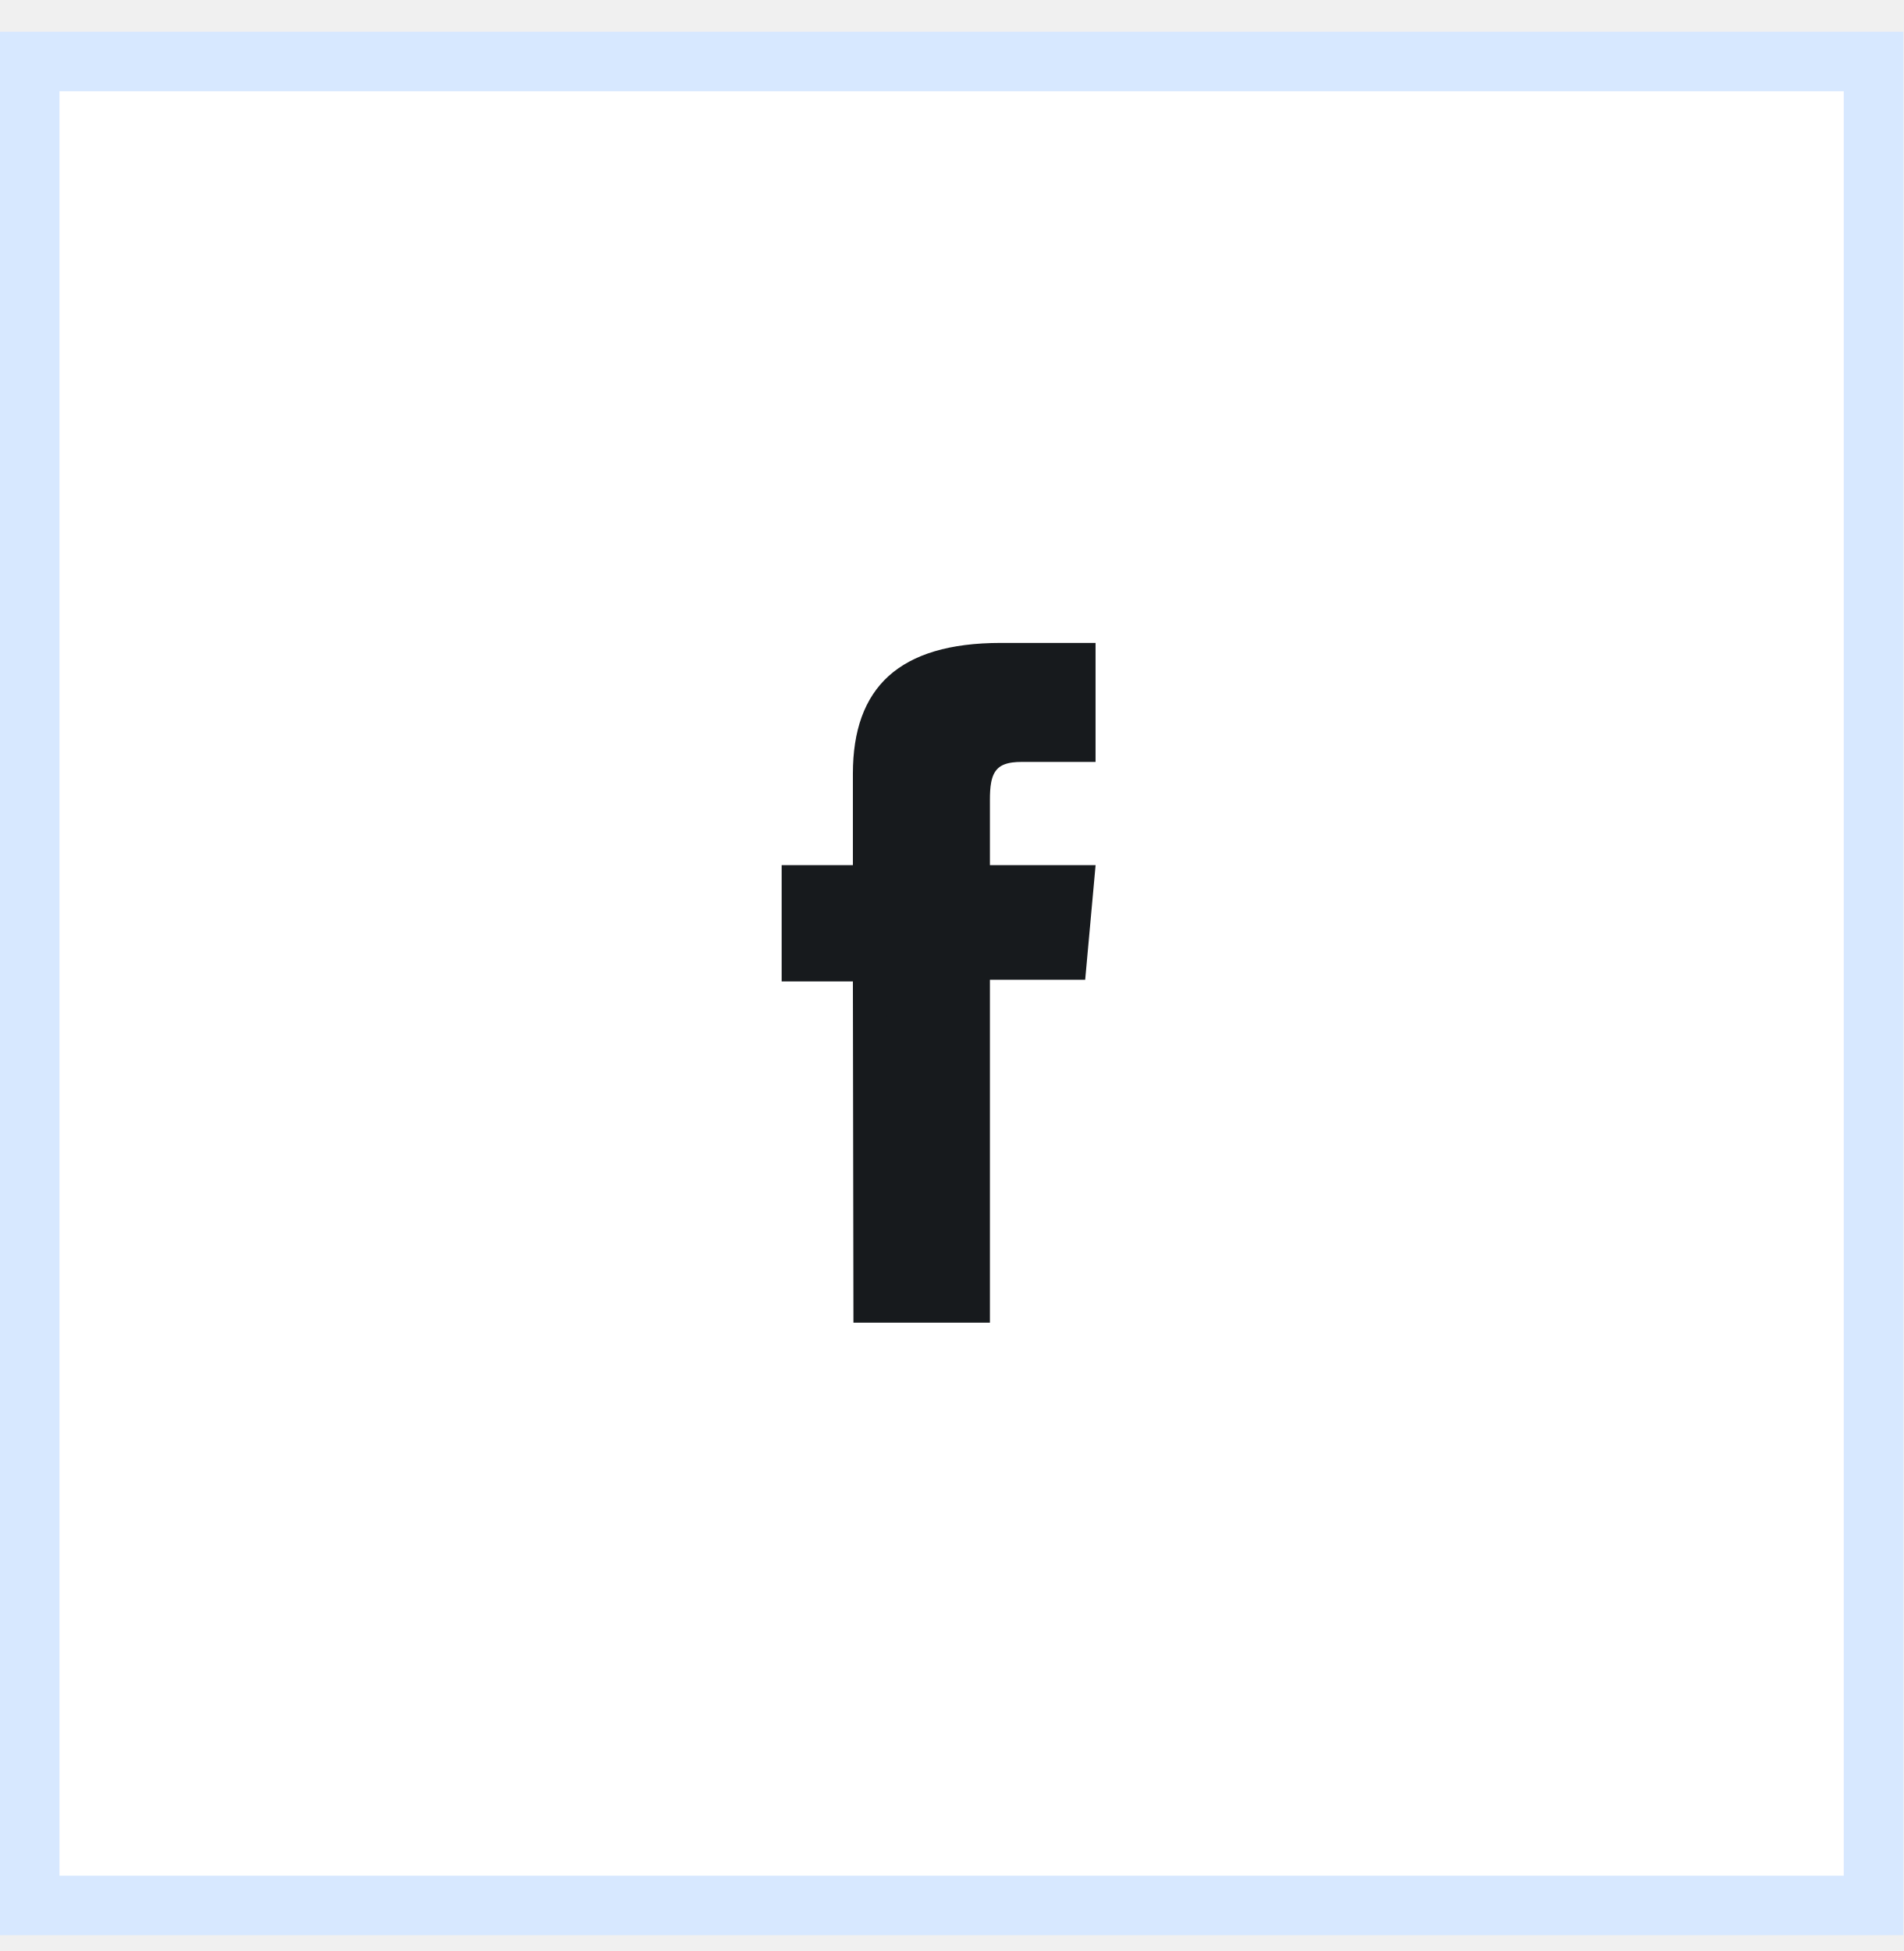
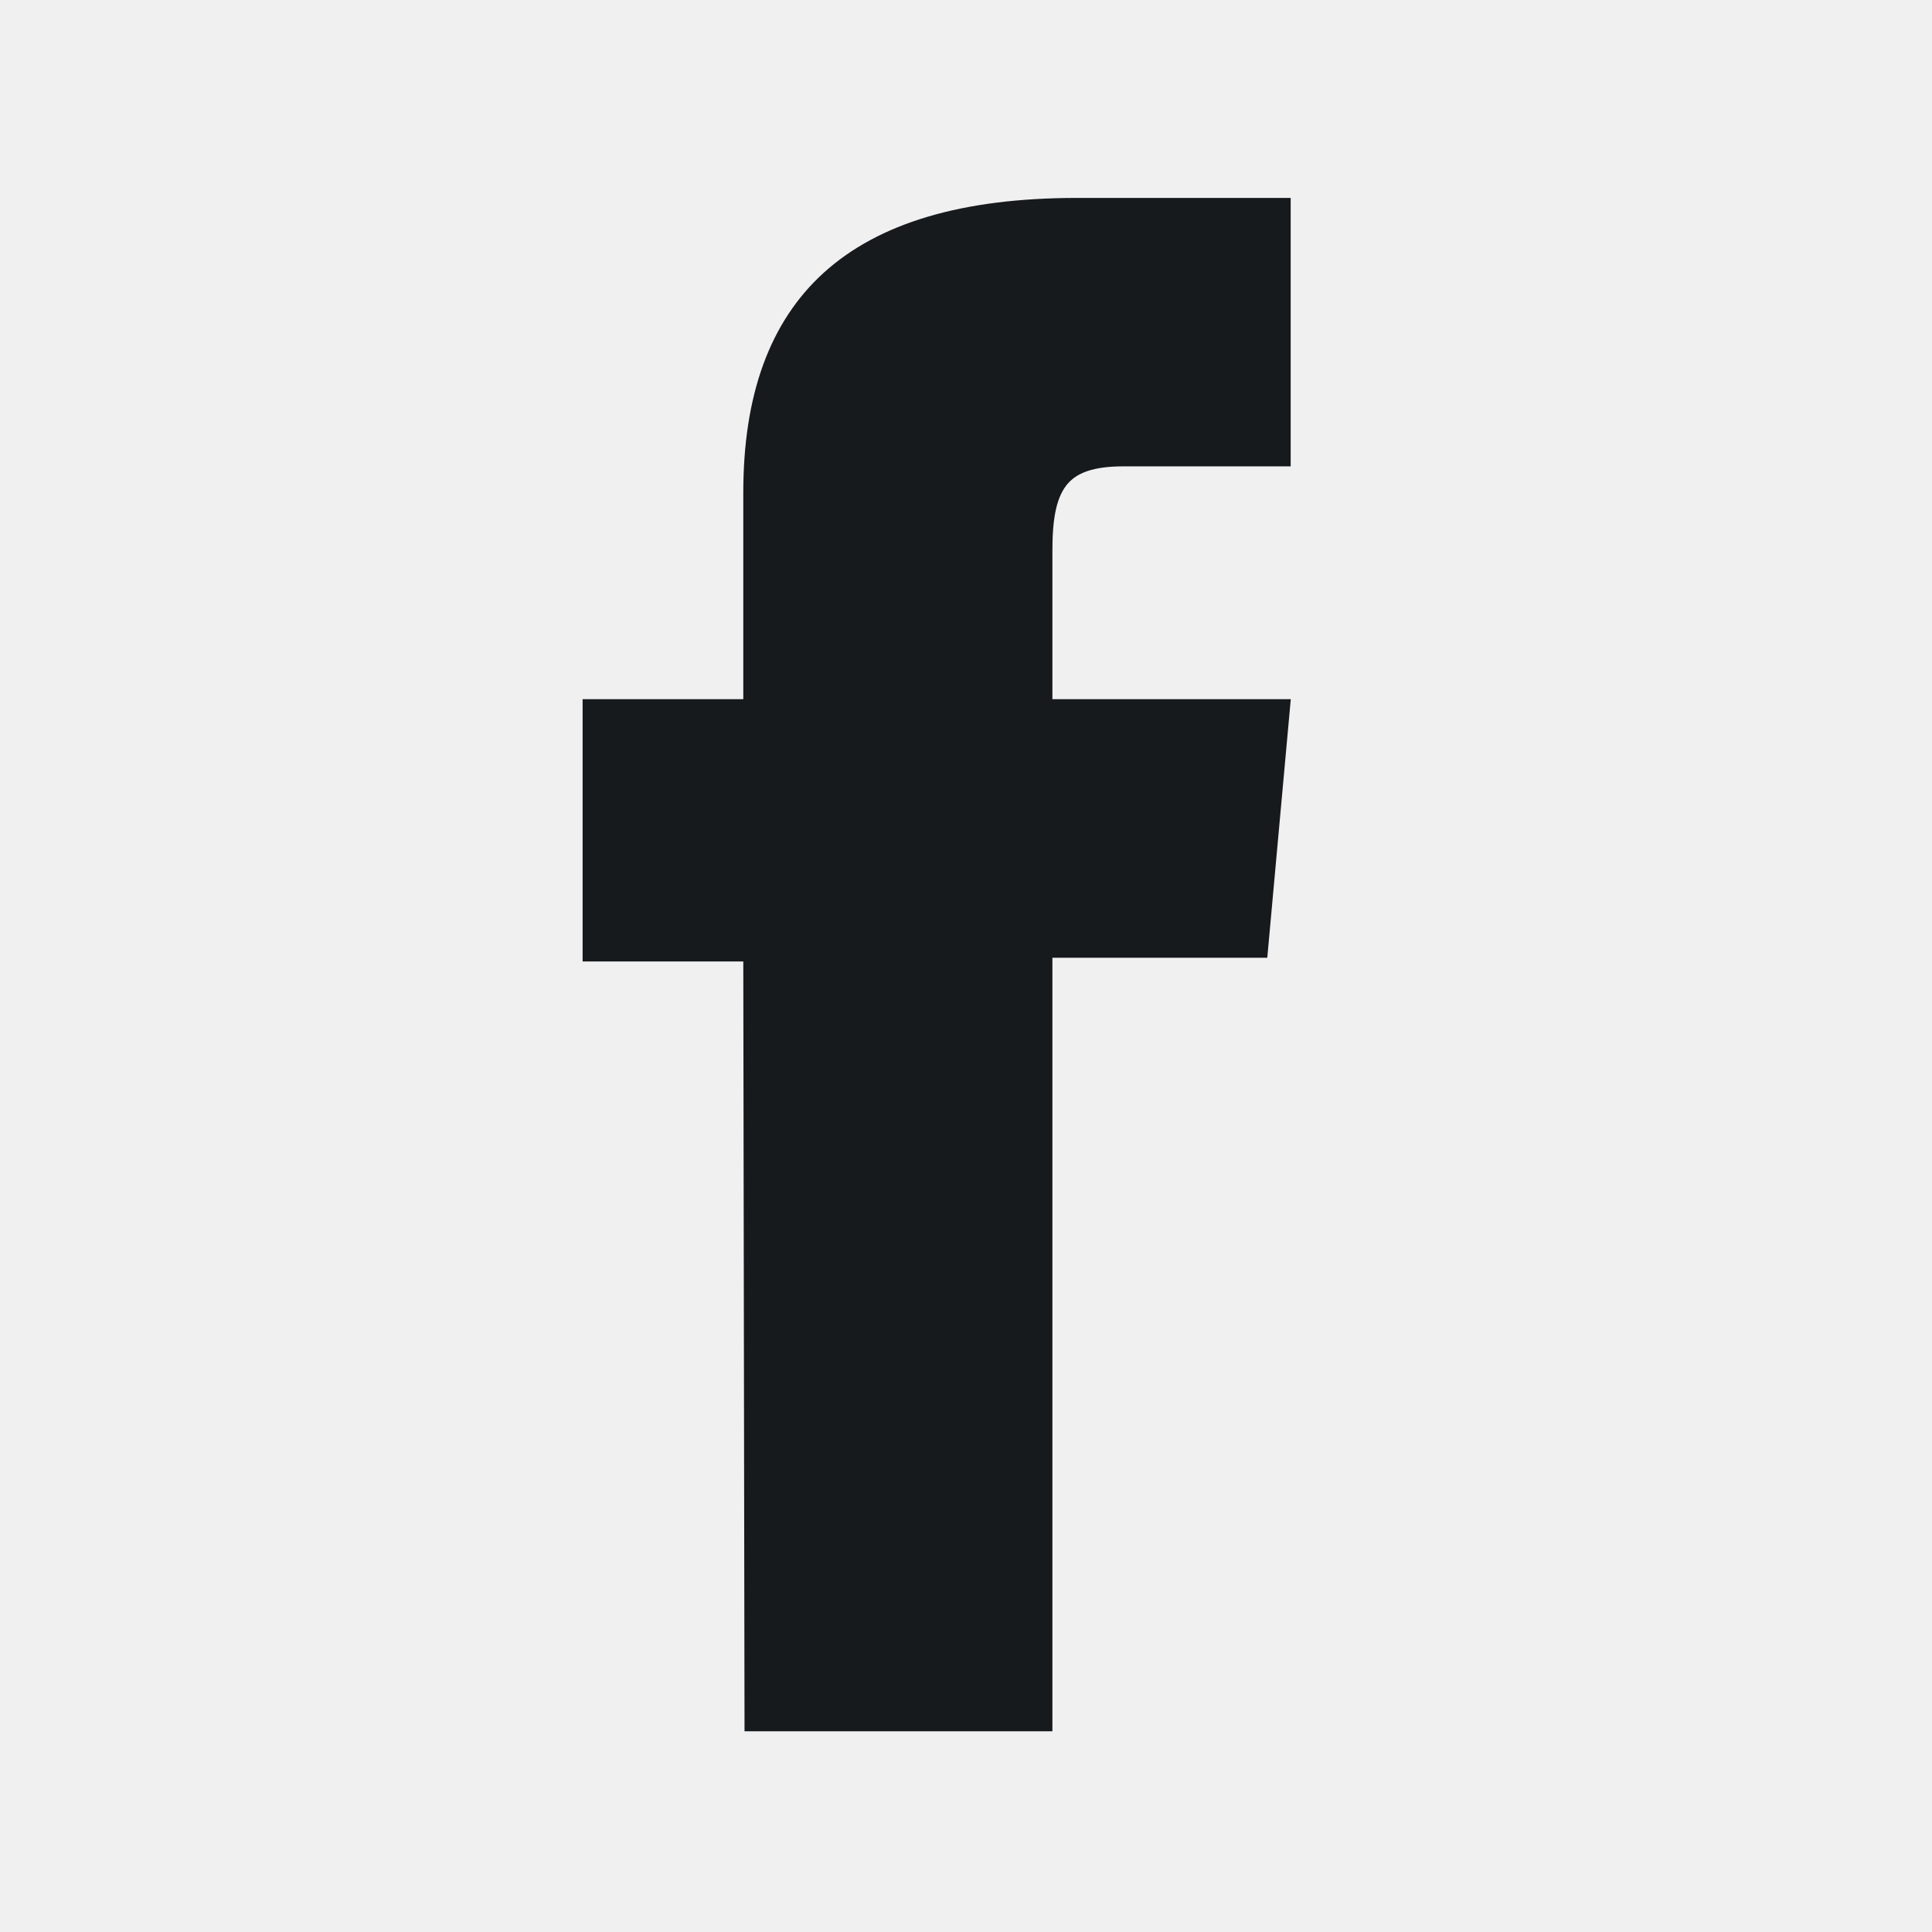
- <svg xmlns="http://www.w3.org/2000/svg" width="40" height="41" viewBox="0 0 40 41" fill="none">
-   <rect x="0.625" y="1.292" width="38.75" height="38.75" fill="white" />
-   <rect x="0.625" y="1.292" width="38.75" height="38.75" stroke="#D7E8FF" stroke-width="1.25" />
-   <path d="M20.805 20.233H20.448V20.59V27.439H18.293L18.282 20.624L18.282 20.268H17.925H16.785V18.538H17.925H18.282V18.181V16.259C18.282 15.417 18.506 14.843 18.915 14.472C19.332 14.095 20.006 13.868 21.035 13.868H22.668V15.655H21.465C21.159 15.655 20.847 15.715 20.646 15.98C20.469 16.213 20.448 16.527 20.448 16.81V18.181V18.538H20.805H22.635L22.481 20.233H20.805Z" fill="#171A1D" stroke="#171A1D" stroke-width="0.714" />
+ <svg xmlns="http://www.w3.org/2000/svg" width="18" height="18" viewBox="0 0 18 18" fill="none">
+   <path d="M10.035 2.201H11.668V3.988H10.465C10.159 3.988 9.847 4.048 9.646 4.312C9.47 4.546 9.448 4.86 9.448 5.143V6.871H11.635L11.481 8.566H9.448V15.773H7.293L7.282 8.957L7.281 8.601H5.785V6.871H7.282V4.592C7.282 3.75 7.506 3.176 7.915 2.805C8.332 2.427 9.006 2.201 10.035 2.201Z" fill="#171A1D" stroke="#171A1D" stroke-width="0.714" />
</svg>
